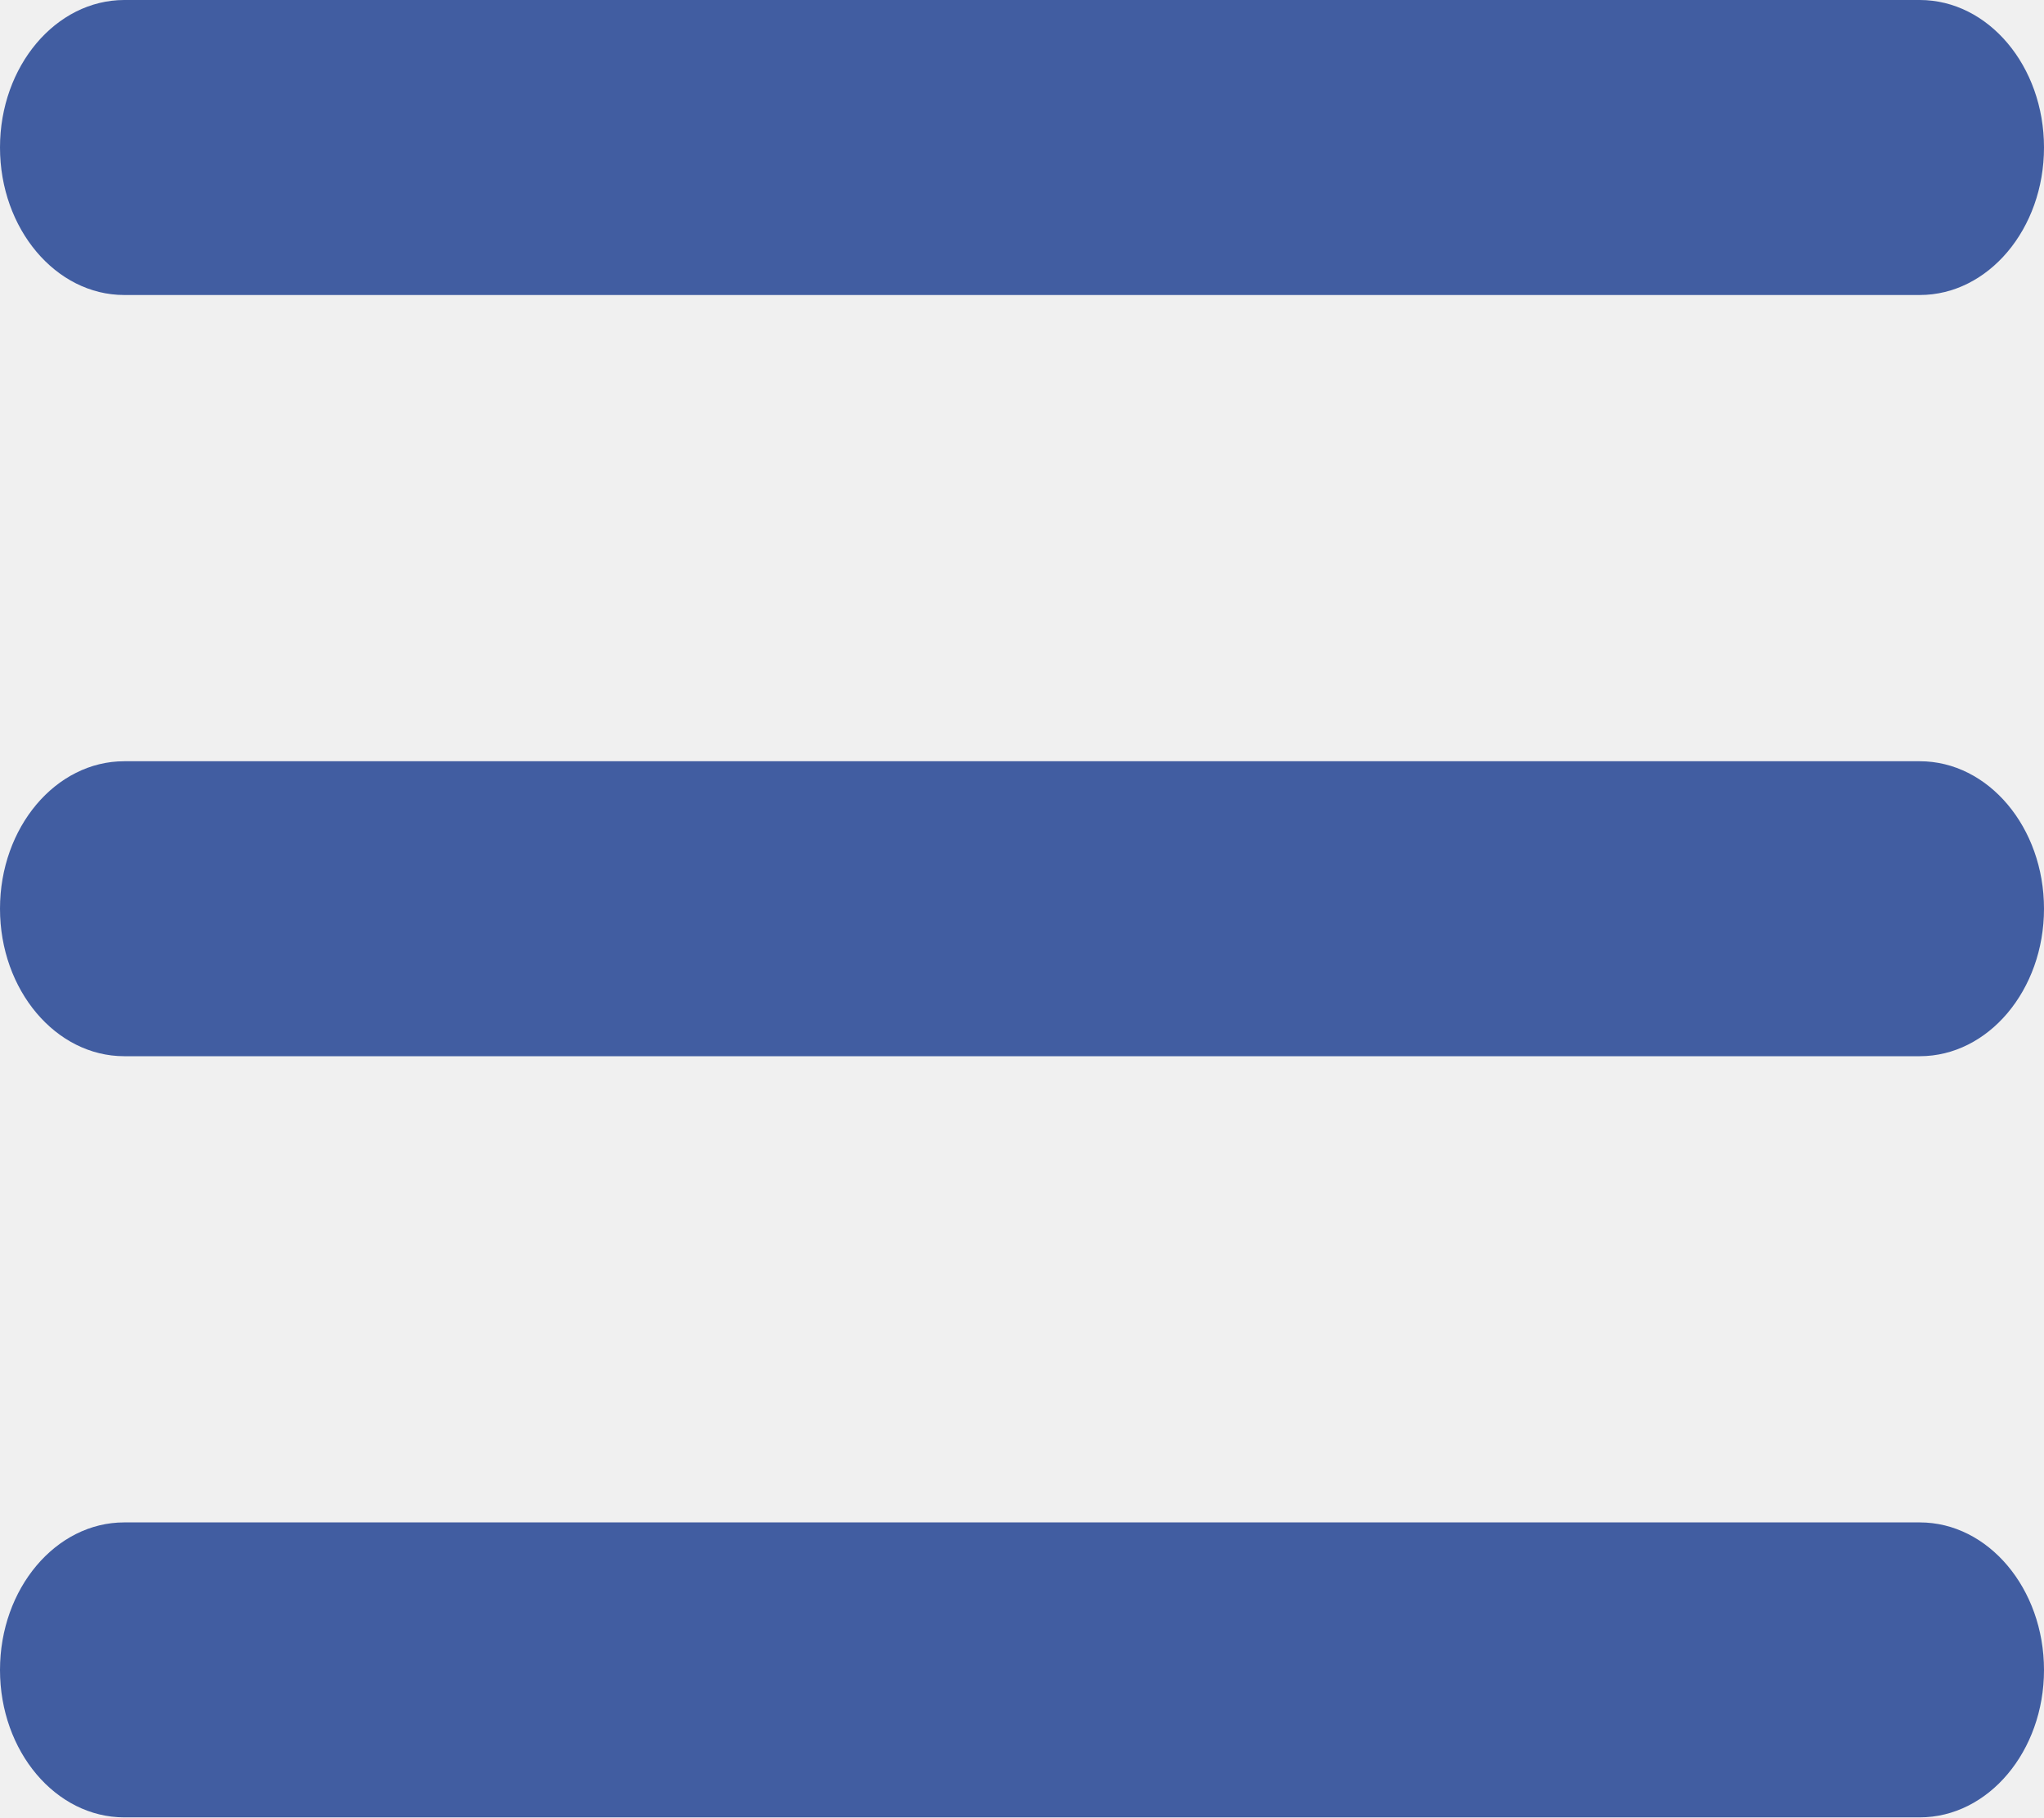
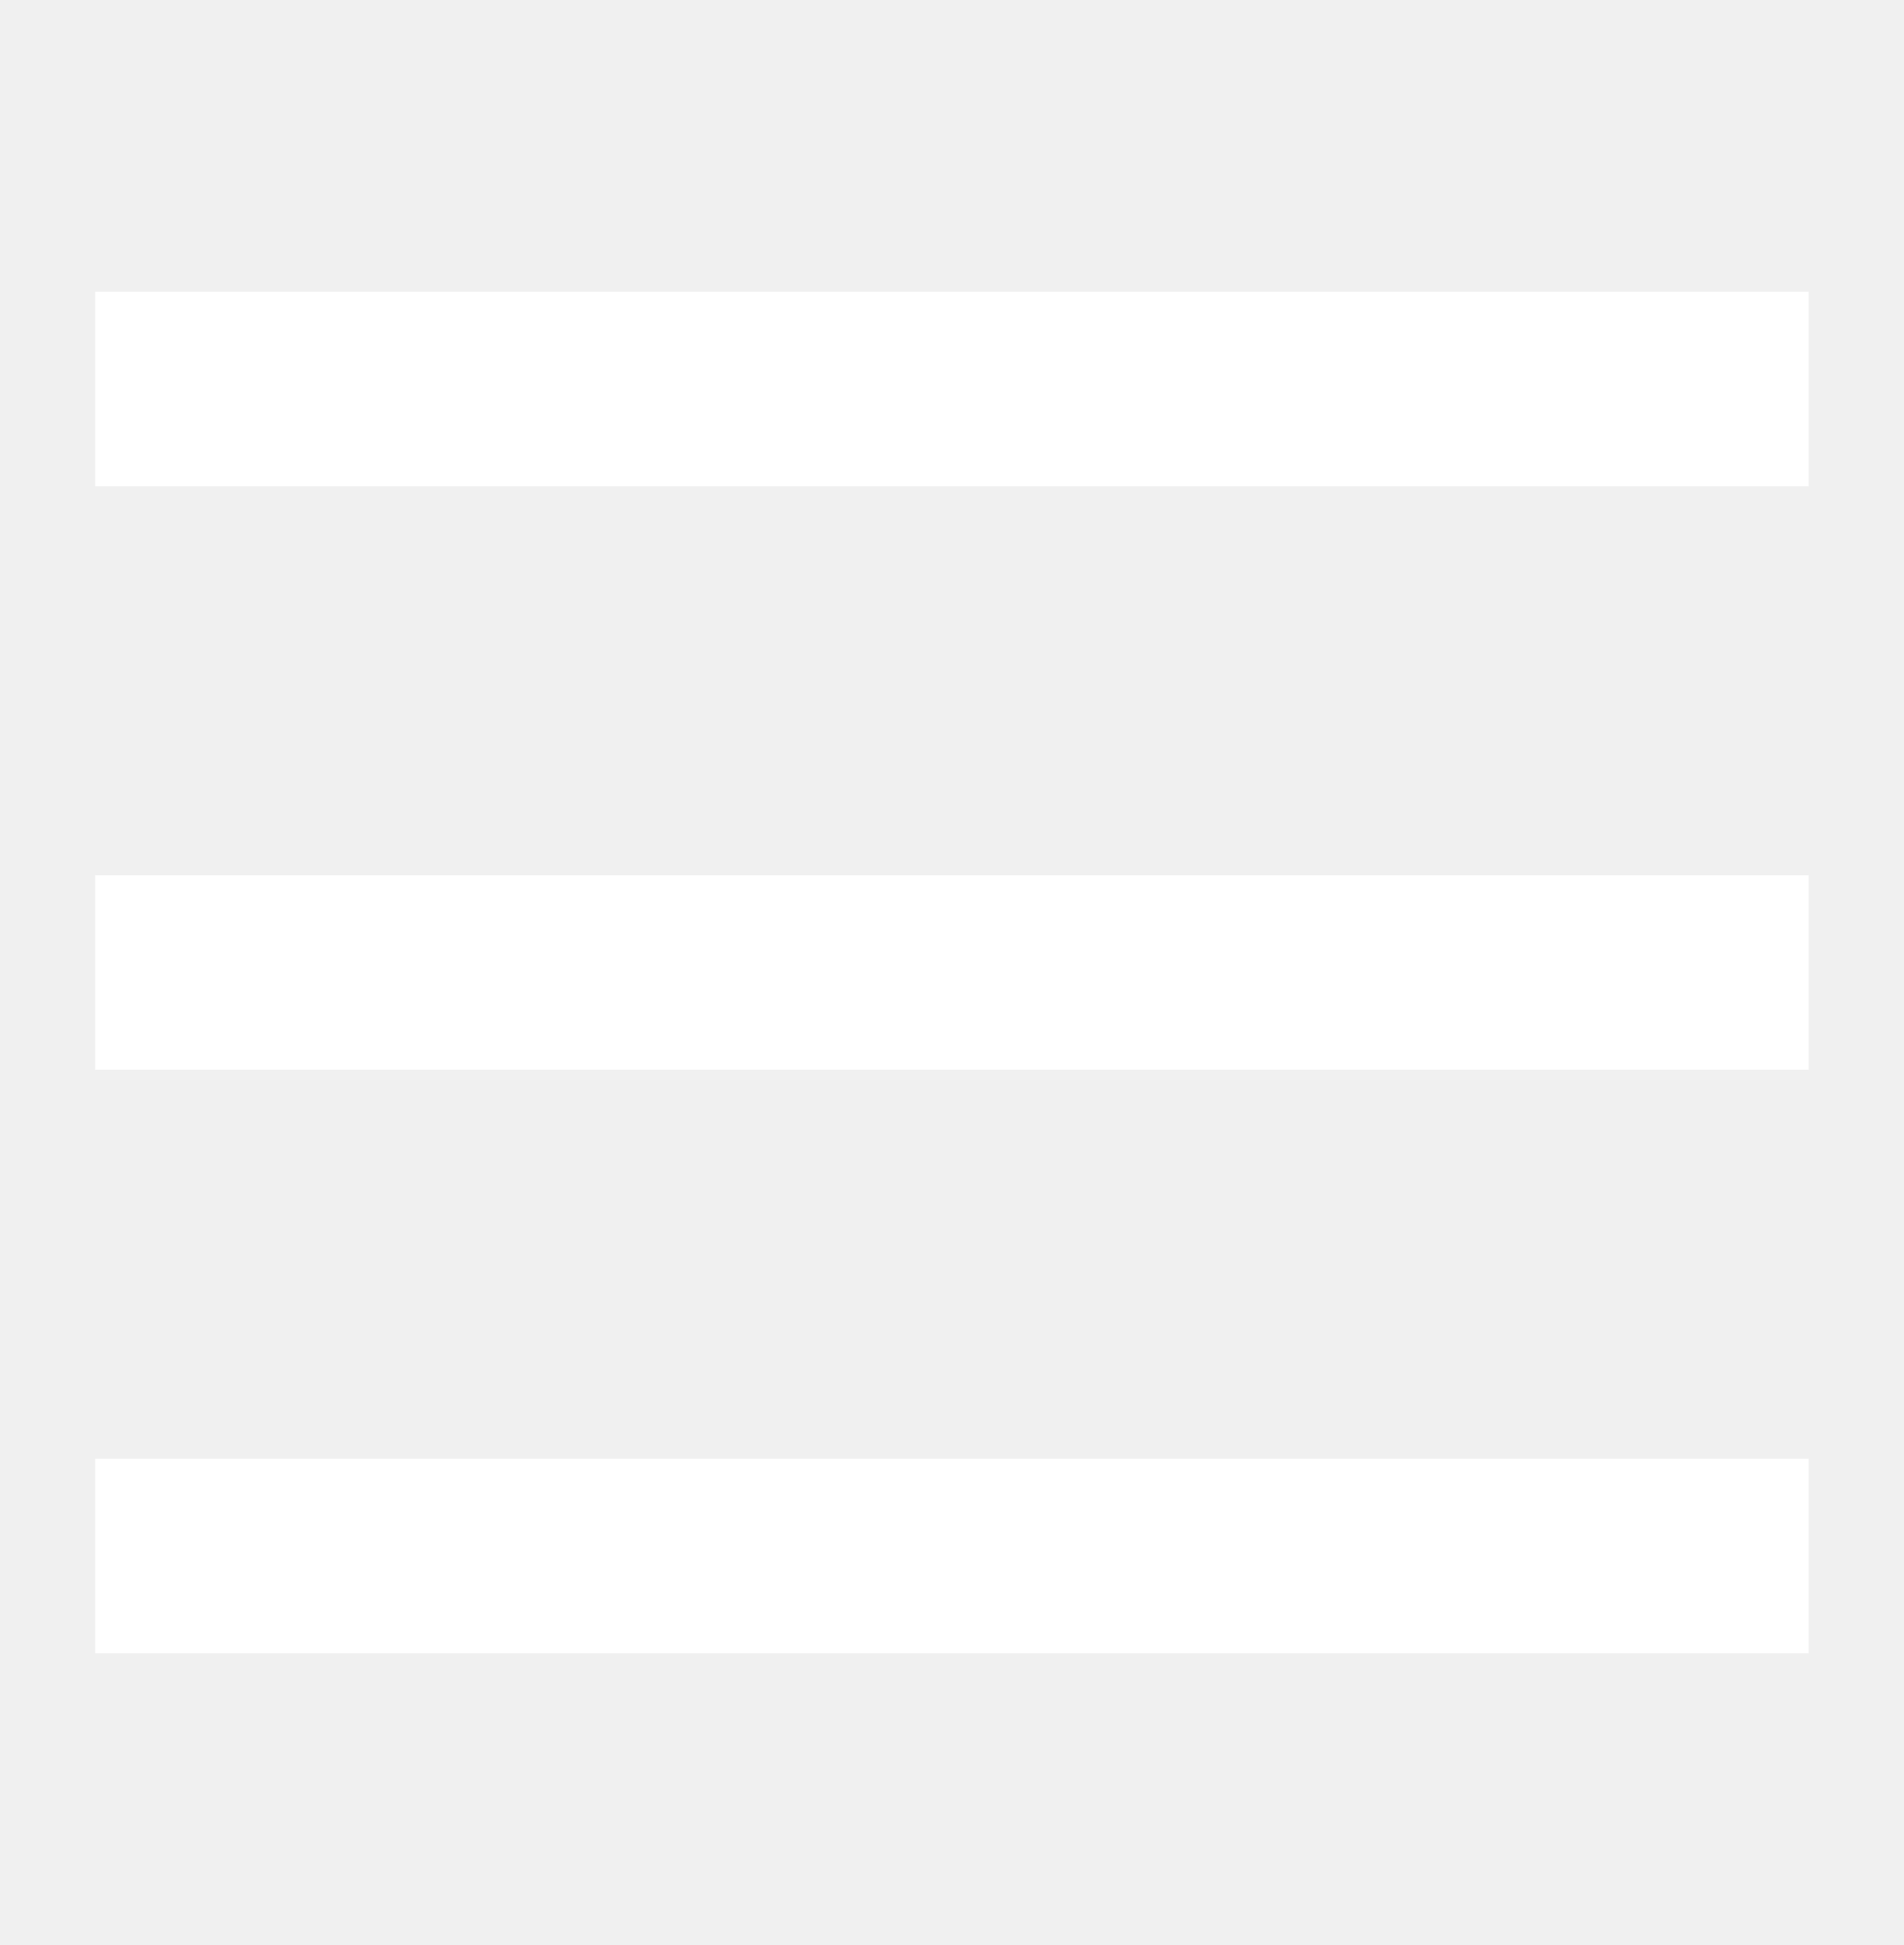
- <svg xmlns="http://www.w3.org/2000/svg" width="45" height="40" viewBox="0 0 45 40" fill="none">
-   <path d="M2.735 6.493H42.265C43.774 6.493 45 5.038 45 3.246C45 1.454 43.774 0 42.265 0H2.735C1.228 0.002 0 1.457 0 3.246C0 5.035 1.228 6.493 2.735 6.493ZM42.265 16.755H2.735C1.228 16.755 0 18.21 0 20.001C0 21.791 1.228 23.247 2.735 23.247H42.265C43.774 23.247 45 21.791 45 20.001C45 18.21 43.774 16.755 42.265 16.755ZM42.265 33.508H2.735C1.228 33.508 0 34.965 0 36.756C0 38.547 1.228 40 2.735 40H42.265C43.774 40 45 38.545 45 36.756C45 34.967 43.774 33.508 42.265 33.508Z" fill="#415DA1" />
+ <svg xmlns="http://www.w3.org/2000/svg" width="46" height="47" viewBox="0 0 46 47" fill="none">
+   <path d="M2.3 7.05V11.75H43.7V7.05H2.3ZM2.3 25.85H43.7V21.15H2.3V25.85ZM2.3 39.95H43.7V35.25H2.3V39.95Z" fill="white" />
</svg>
